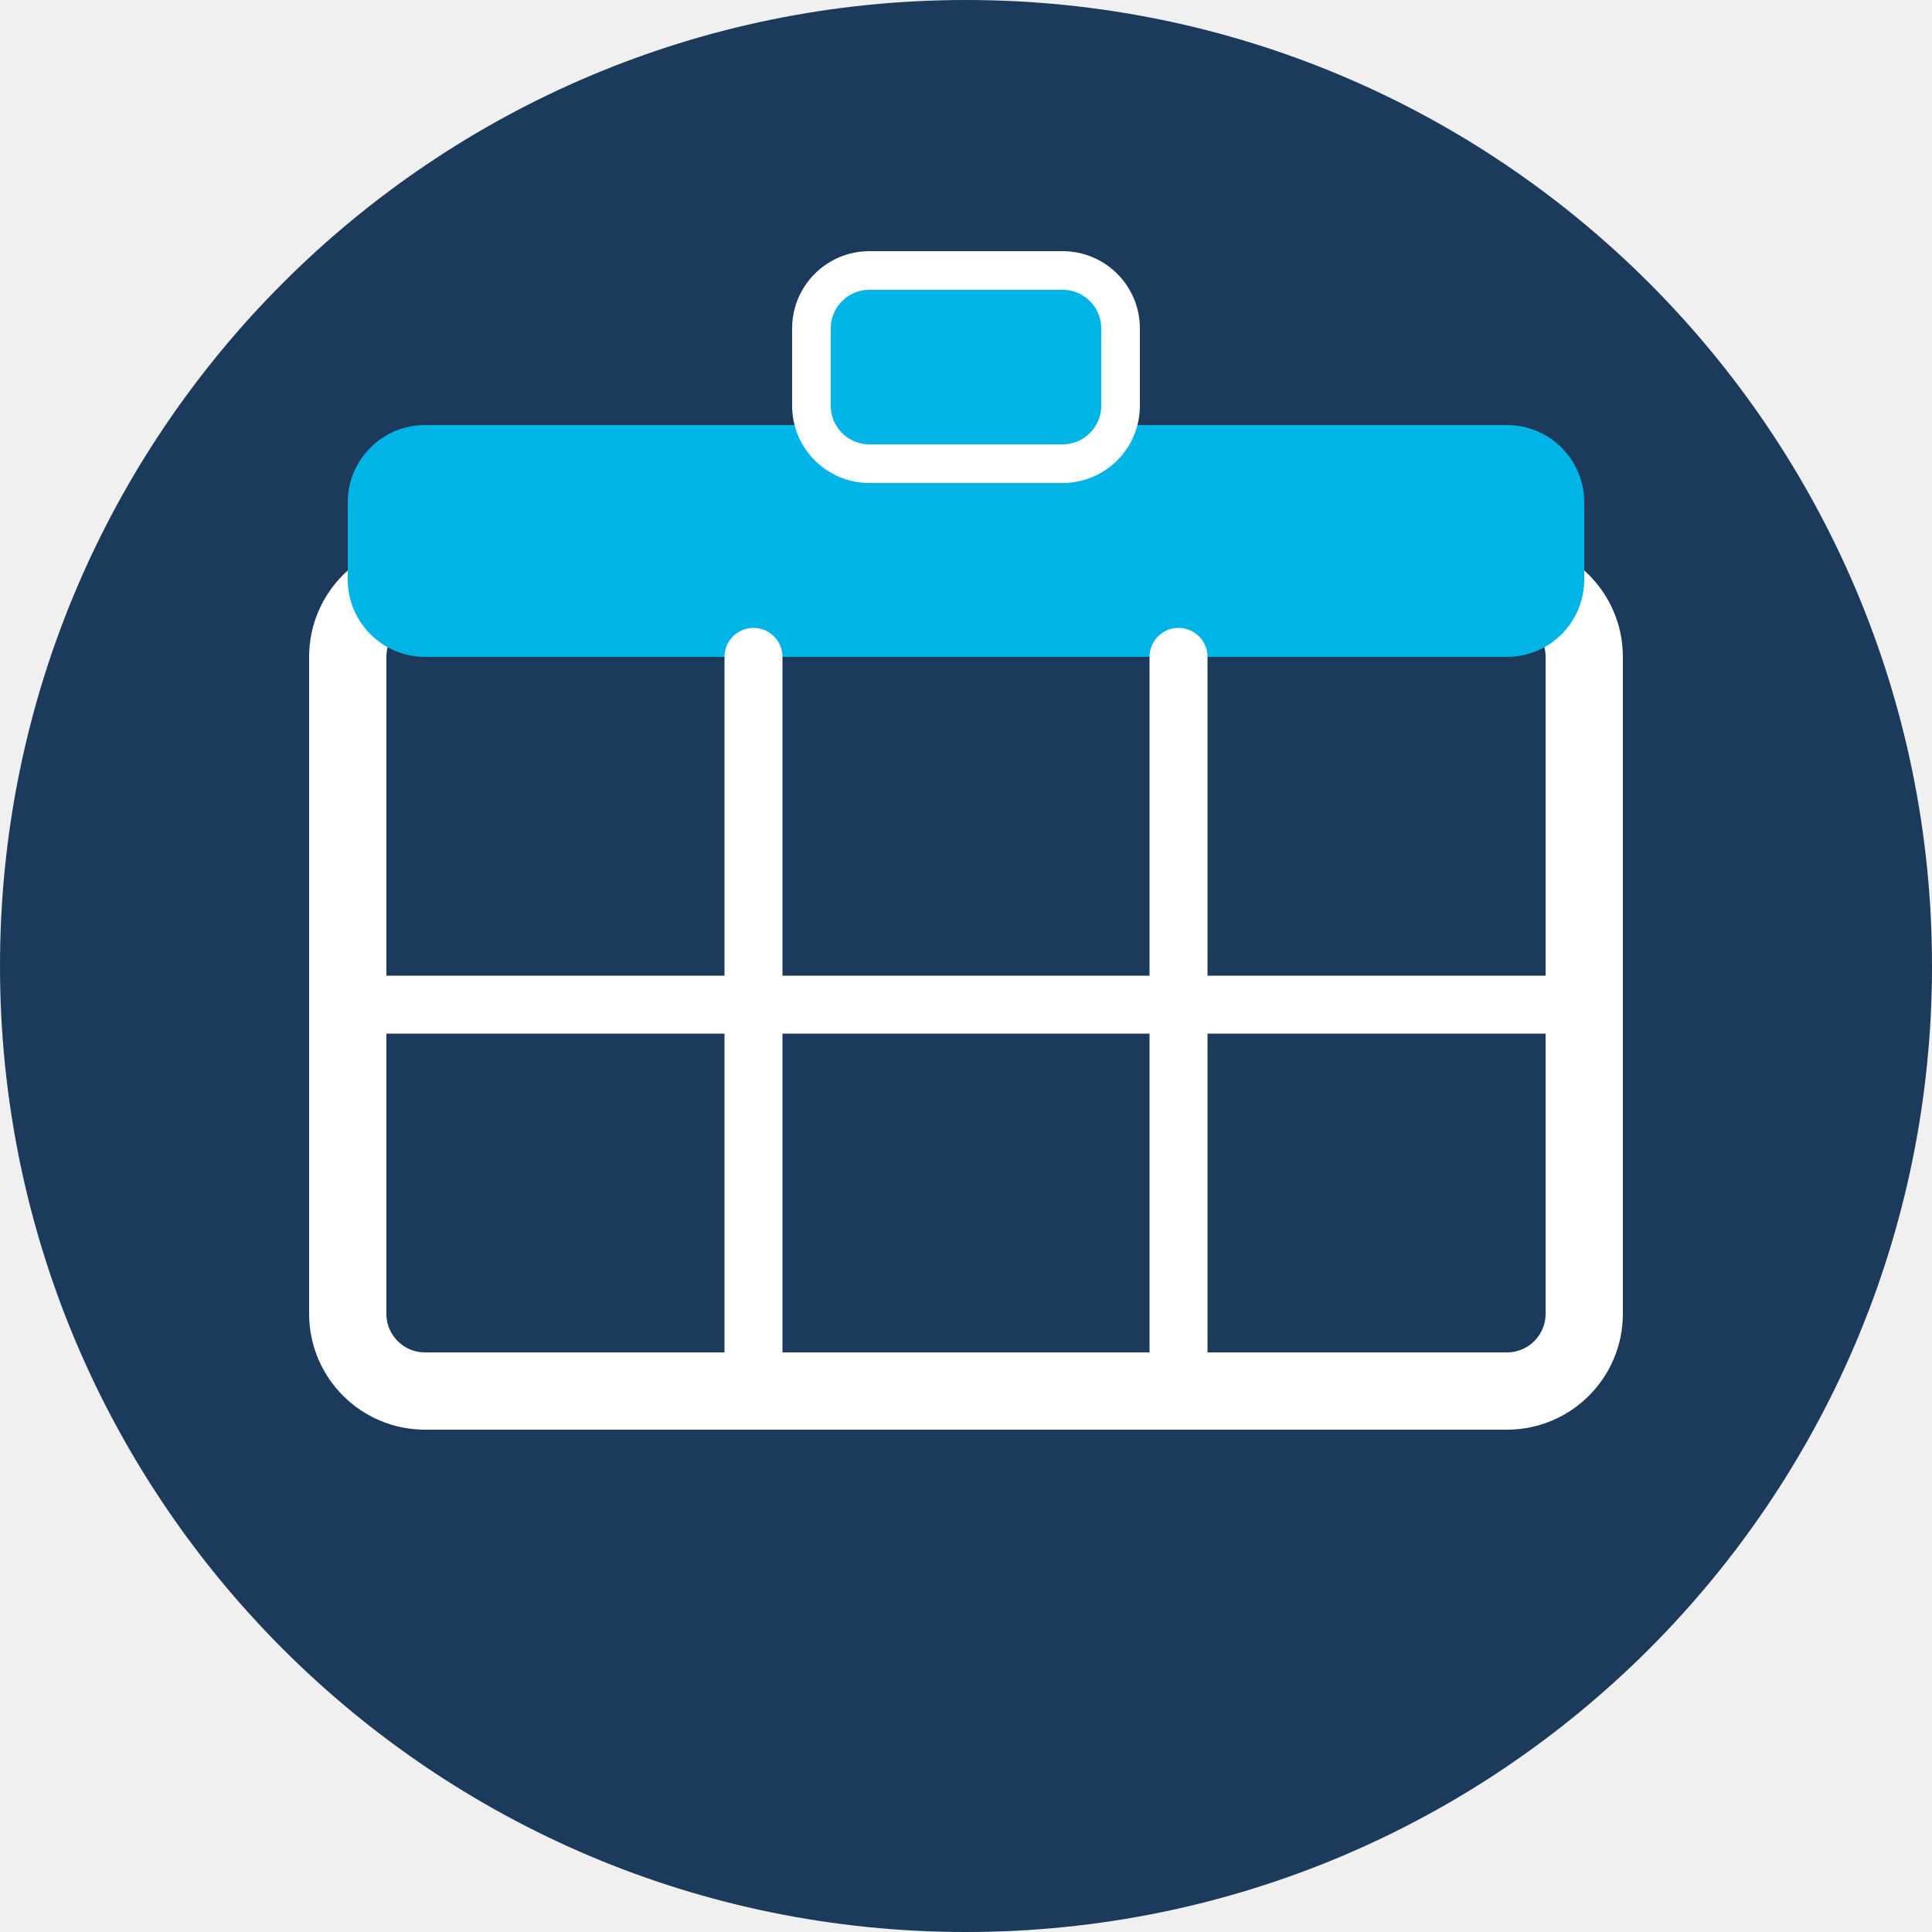
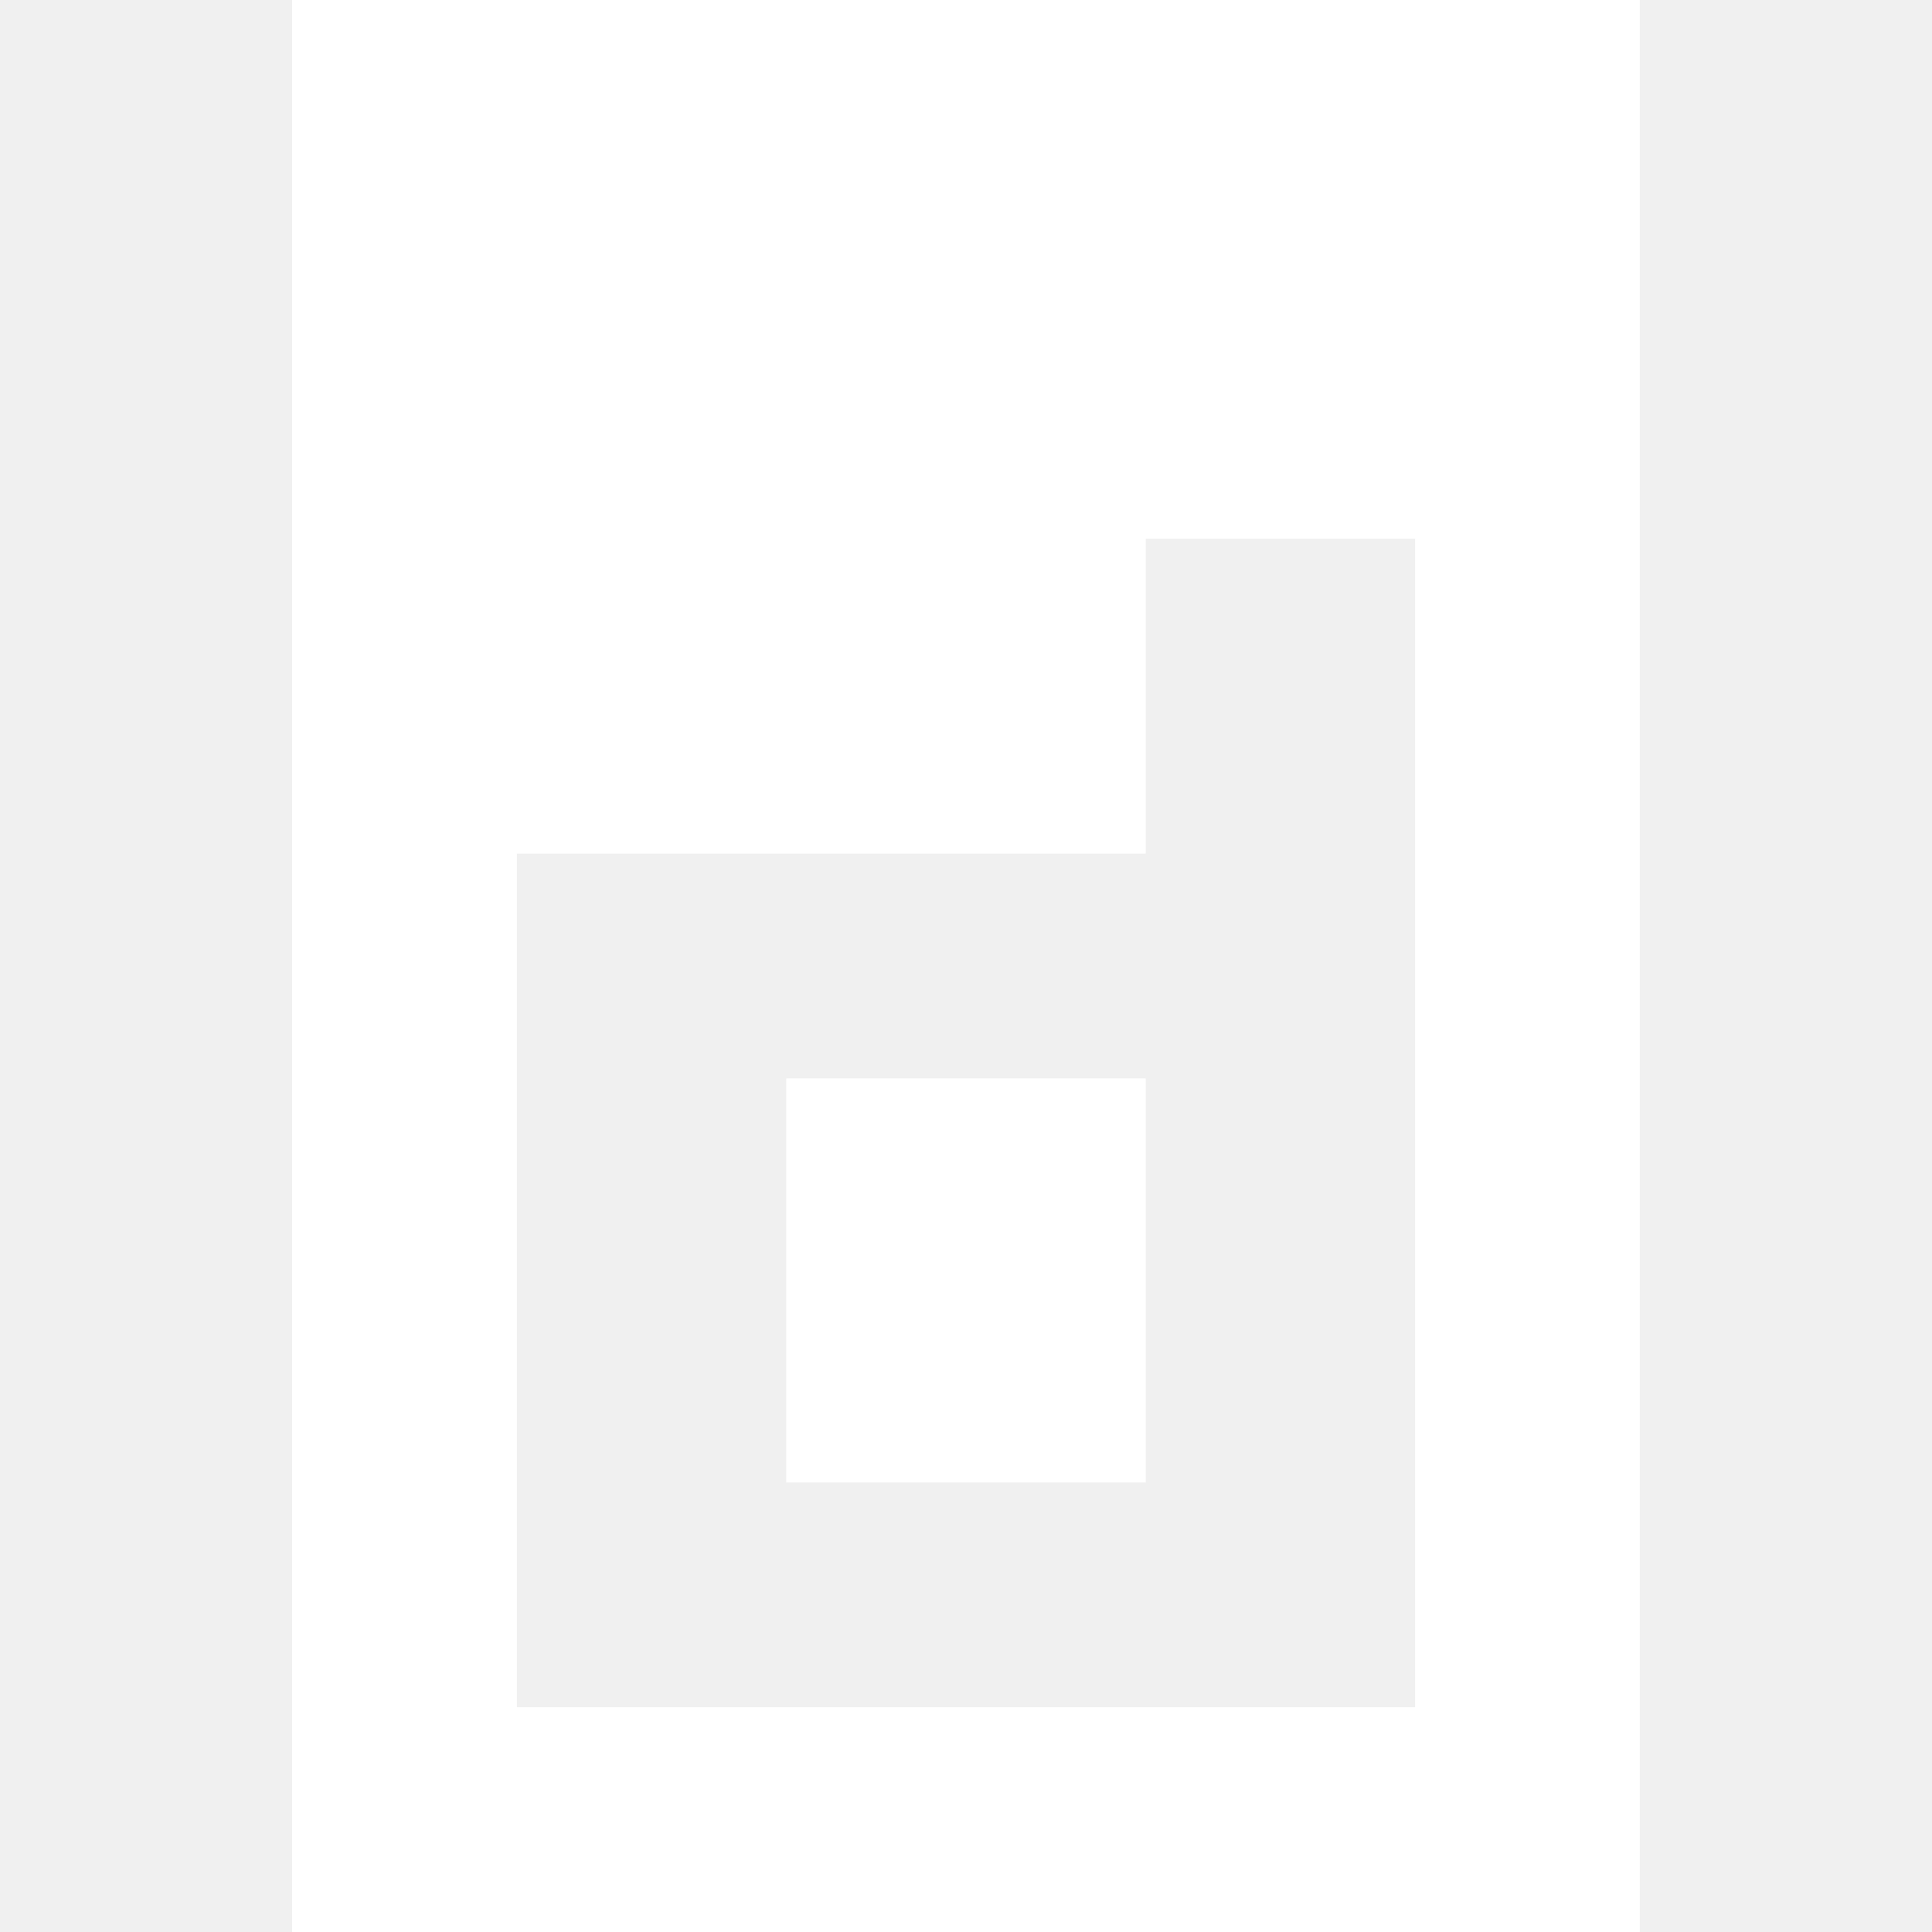
- <svg xmlns="http://www.w3.org/2000/svg" viewBox="0 0 100 100">
-   <circle cx="50" cy="50" r="50" fill="#1B3A5C" />
-   <rect x="18" y="30" width="64" height="42" rx="4" ry="4" fill="none" stroke="#FFFFFF" stroke-width="4" />
-   <rect x="18" y="22" width="64" height="12" rx="4" ry="4" fill="#00B4E6" />
-   <line x1="39" y1="34" x2="39" y2="70" stroke="#FFFFFF" stroke-width="3" stroke-linecap="round" />
-   <line x1="61" y1="34" x2="61" y2="70" stroke="#FFFFFF" stroke-width="3" stroke-linecap="round" />
-   <line x1="18" y1="52" x2="82" y2="52" stroke="#FFFFFF" stroke-width="3" stroke-linecap="round" />
-   <rect x="42" y="14" width="16" height="10" rx="3" ry="3" fill="#00B4E6" stroke="#FFFFFF" stroke-width="2" />
+ <svg xmlns="http://www.w3.org/2000/svg" role="img" viewBox="0 0 24 24">
+   <path fill="#ffffff" d="M3.629 0v24H20.37V0zM17.59 21.208H6.421V10.604h7.812V6.692h3.346v14.516zm-7.823-7.812h4.466v5.02H9.767z" />
</svg>
